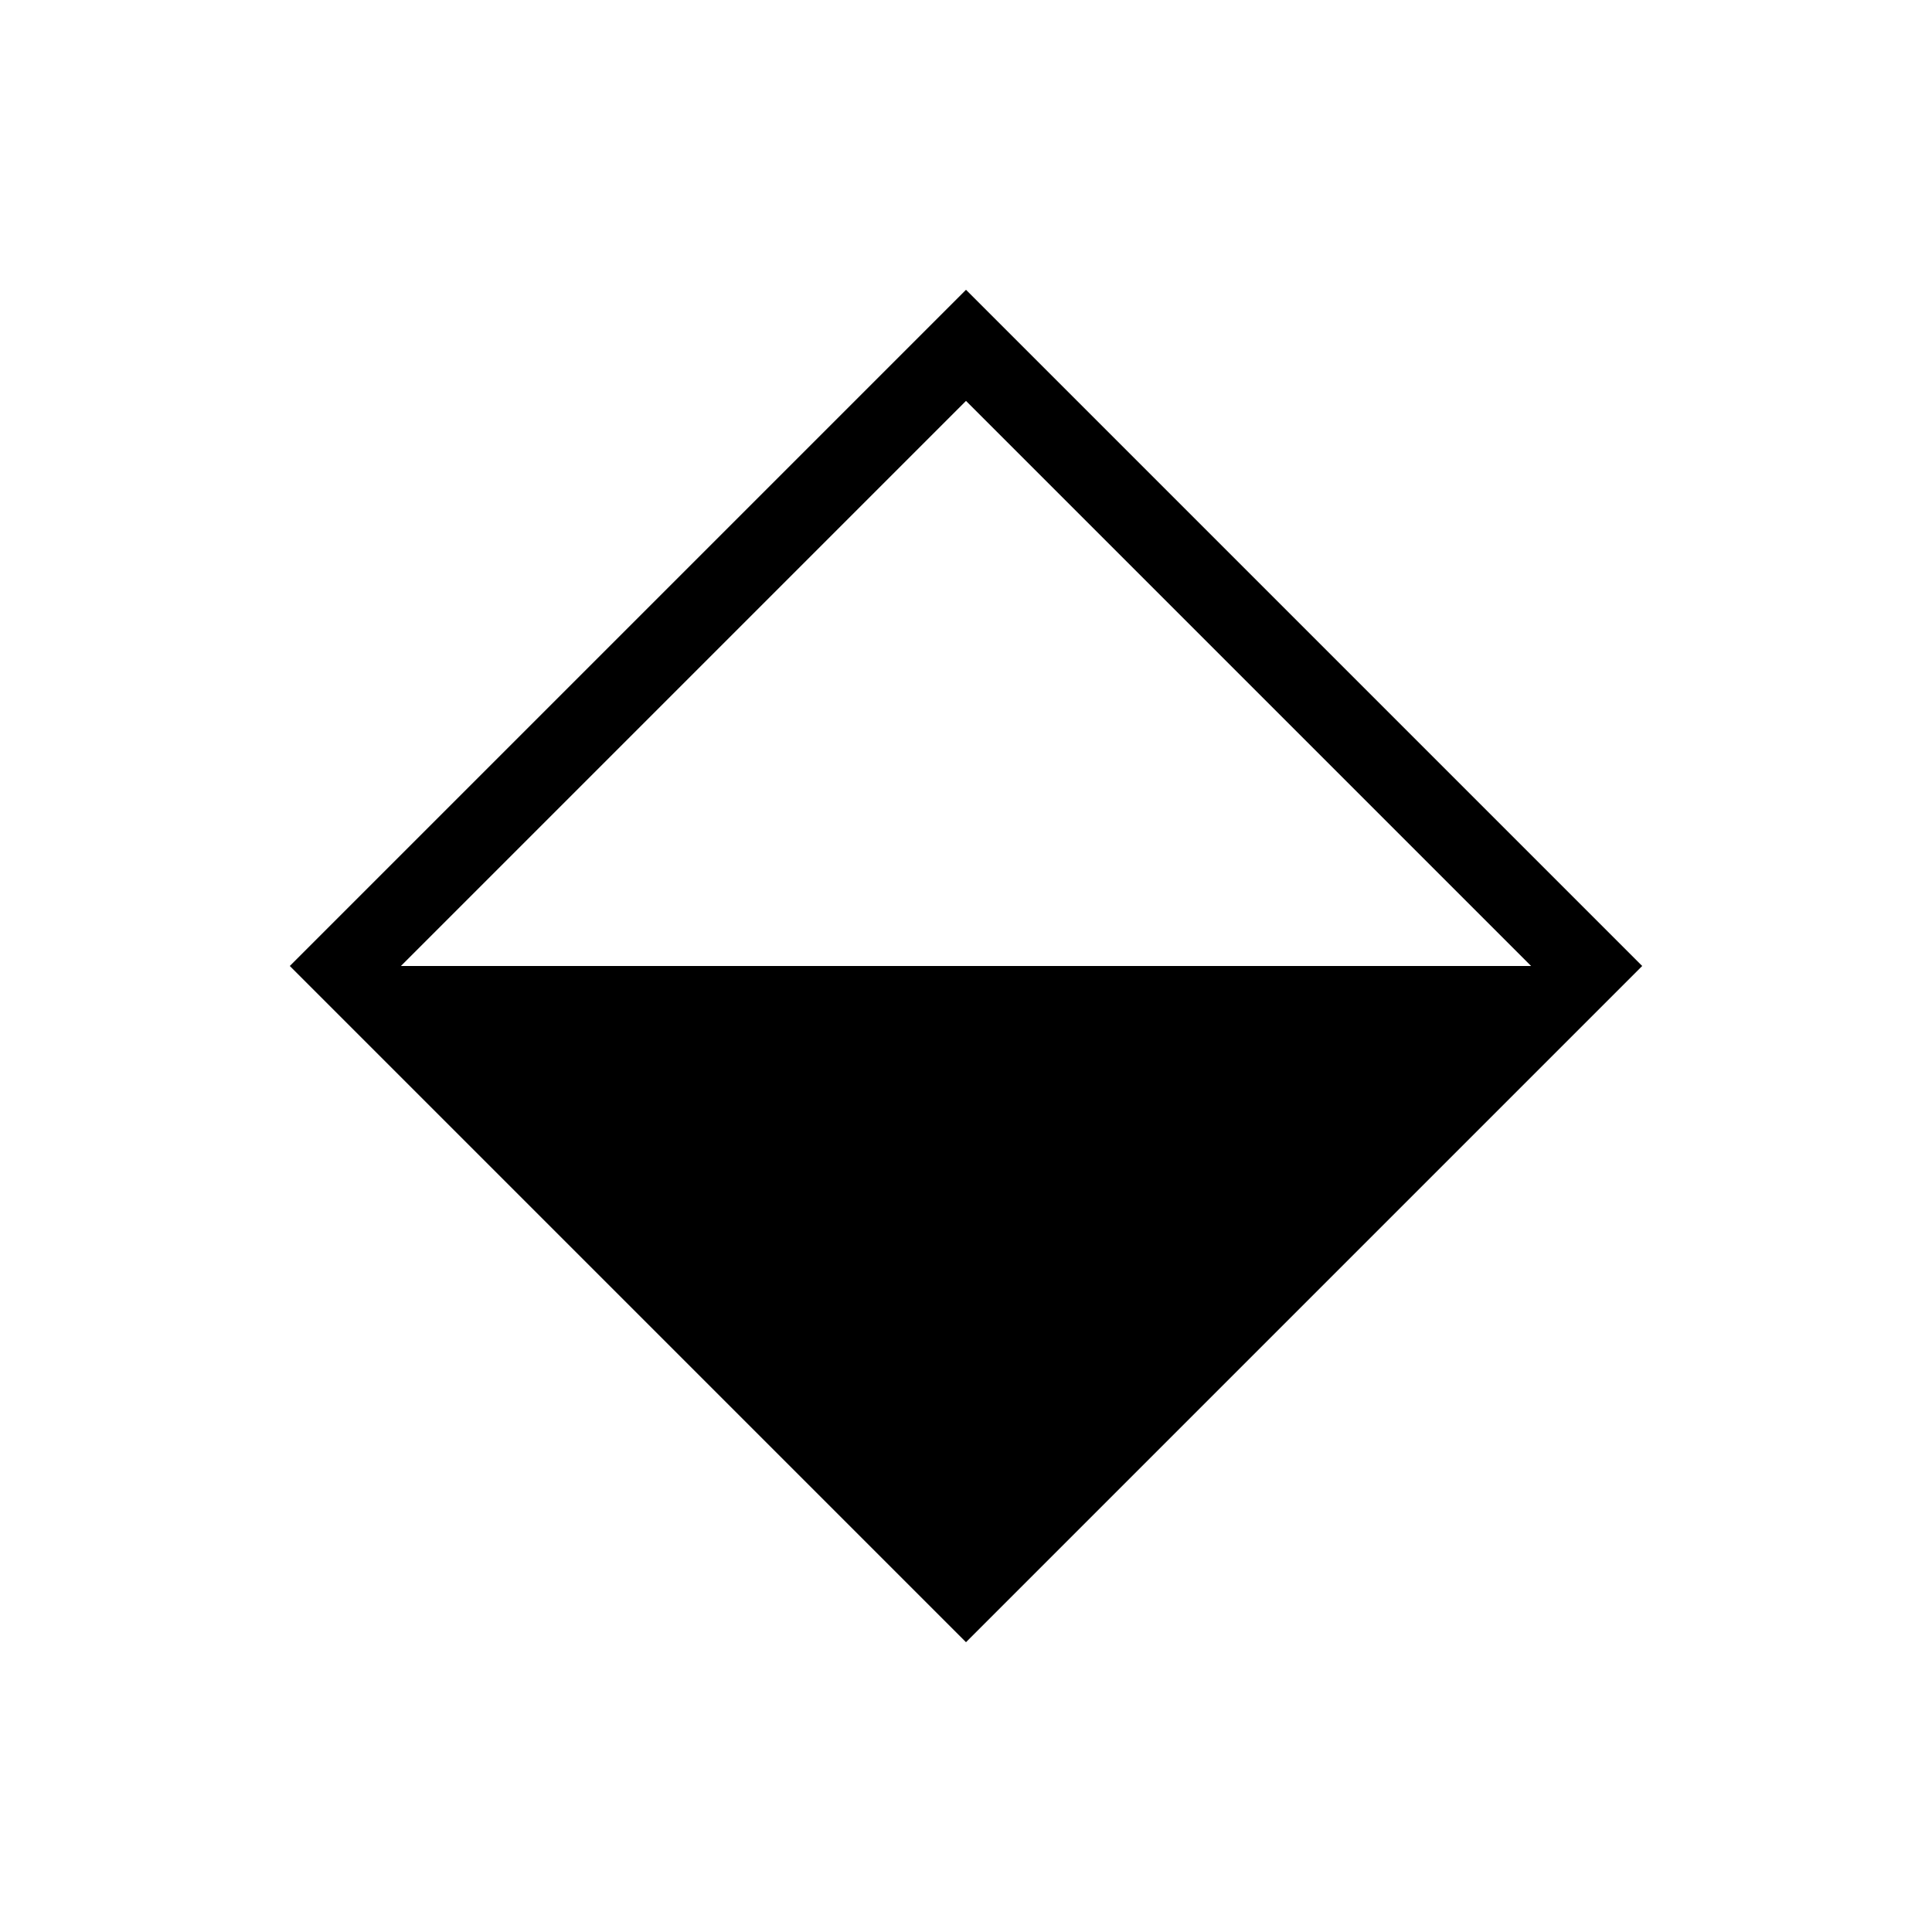
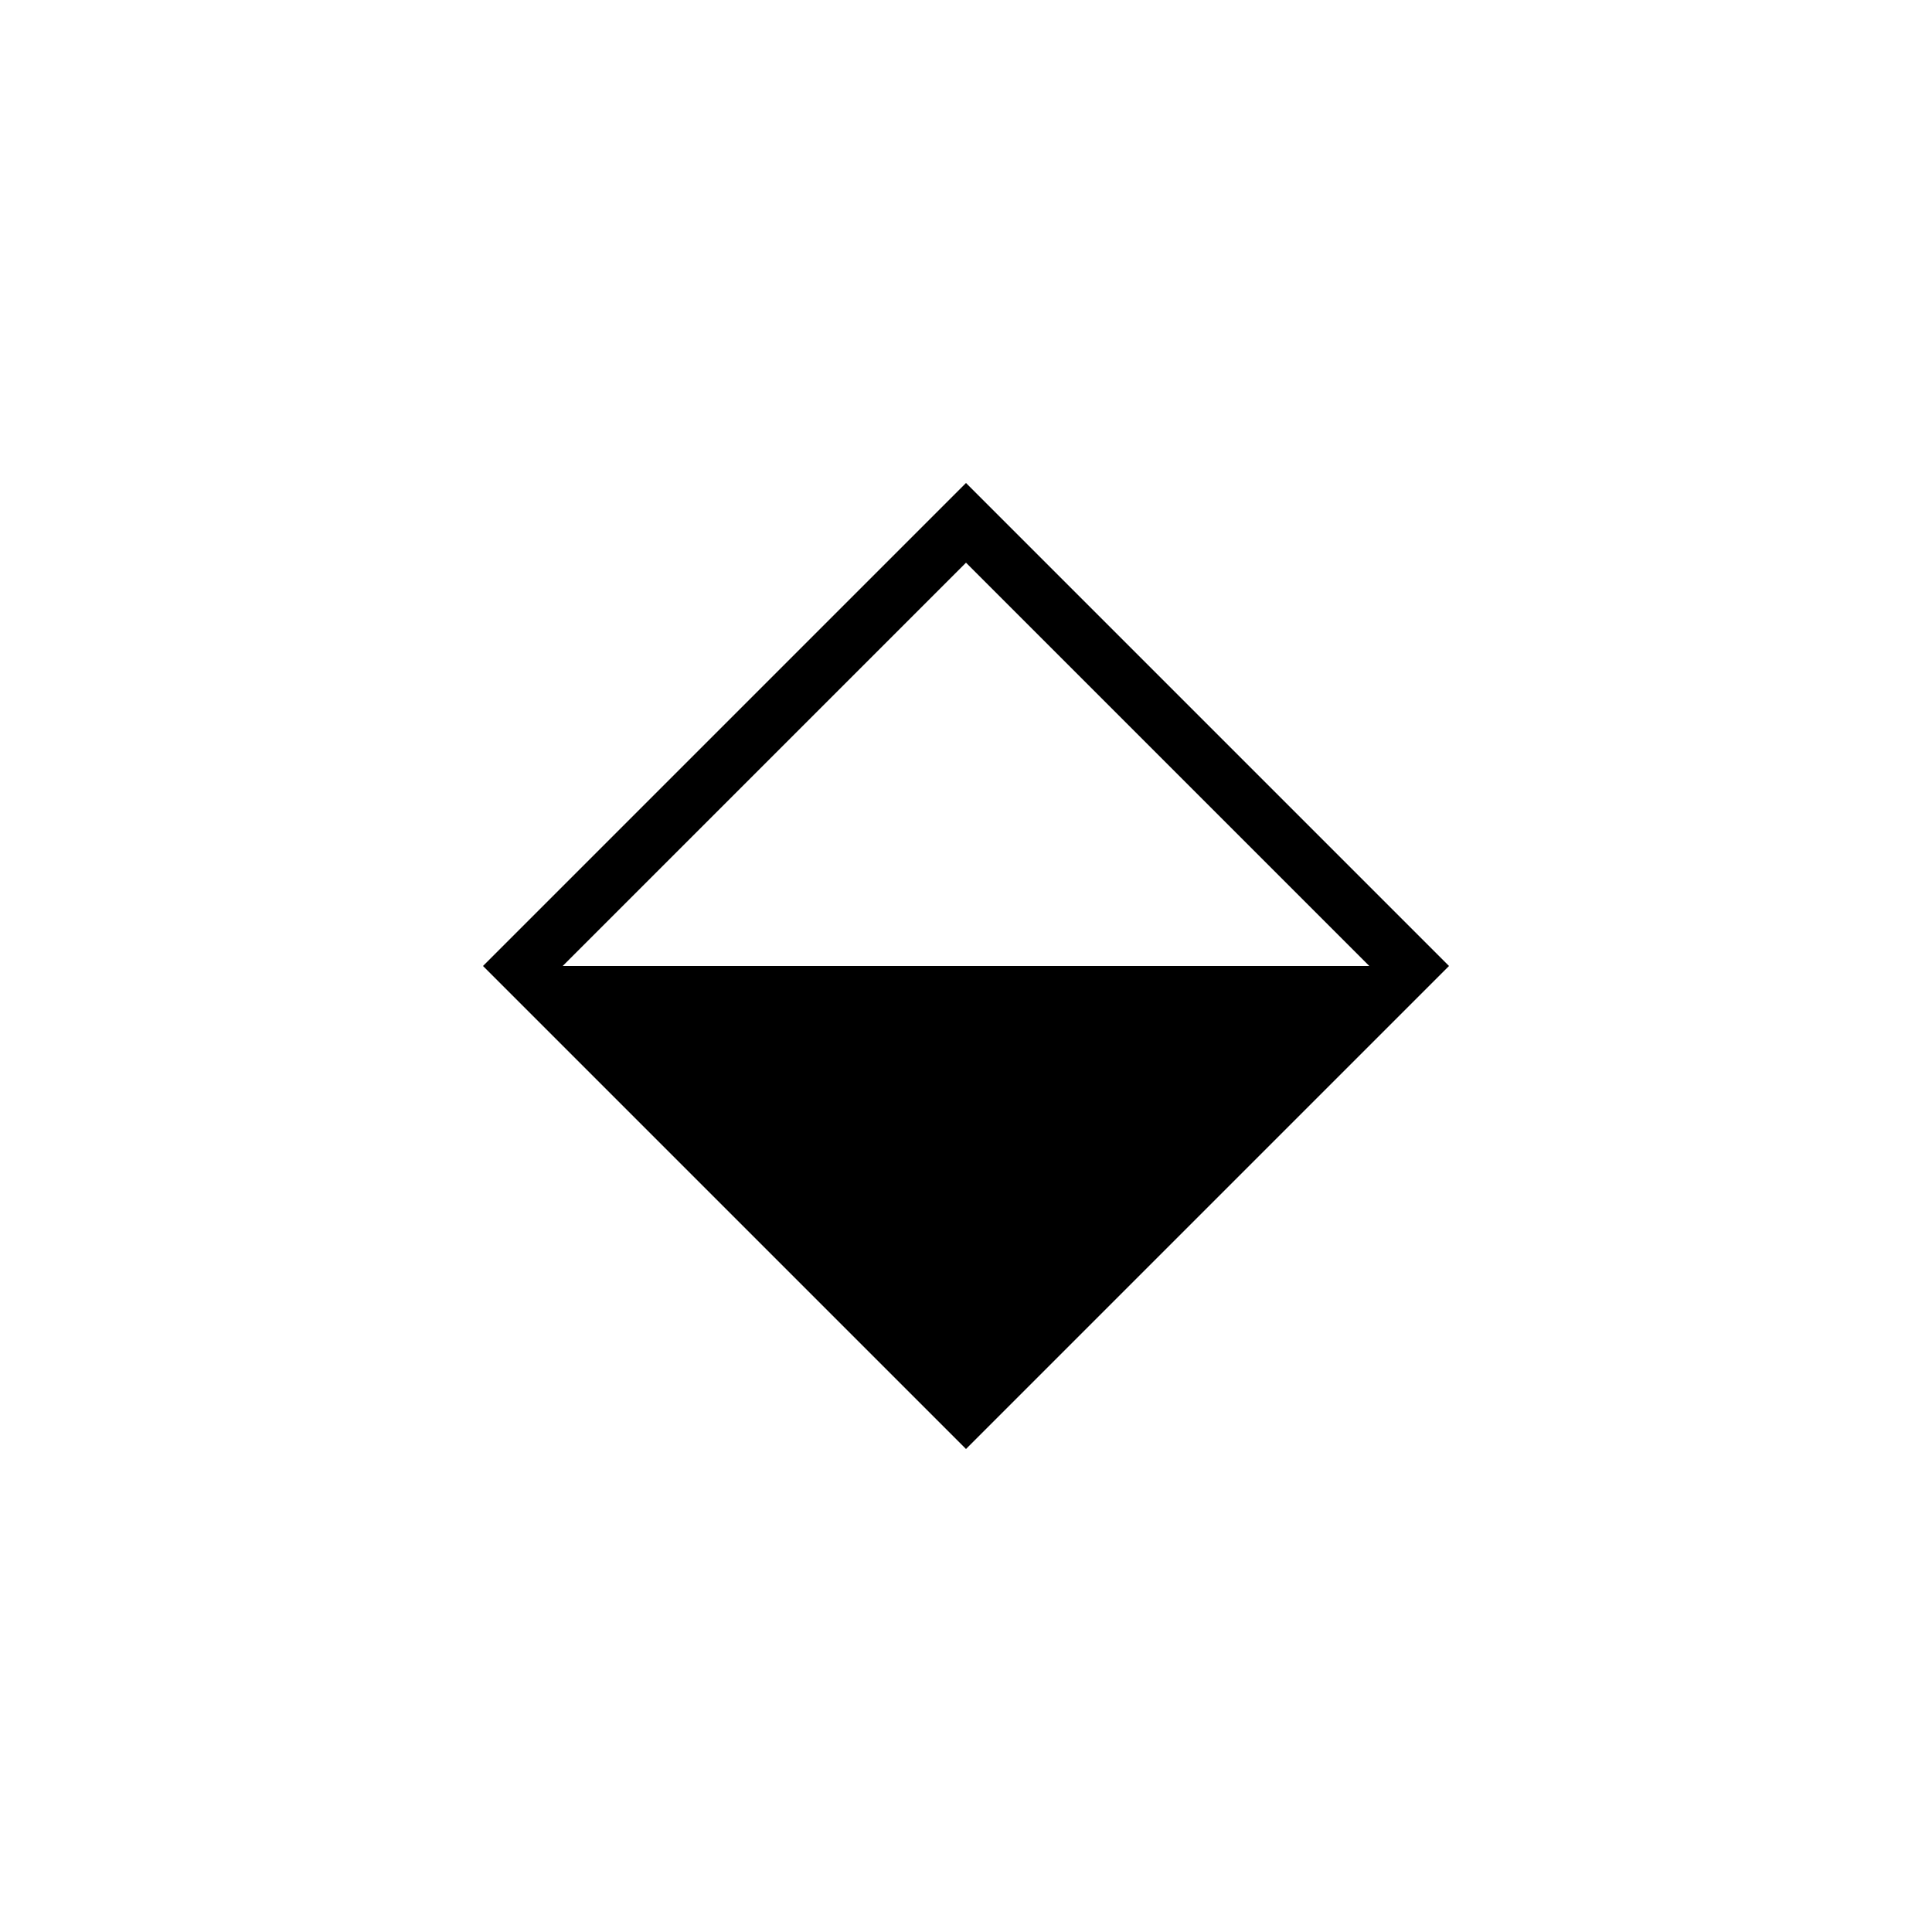
<svg xmlns="http://www.w3.org/2000/svg" version="1.1" id="Layer_5" x="0px" y="0px" viewBox="0 0 80 80" style="enable-background:new 0 0 80 80;" xml:space="preserve">
-   <path d="M40,12L12,40l28,28l28-28L40,12z M40,16.6L63.4,40H16.6L40,16.6z" />
+   <path d="M40,20L20,40l20,20l20-20L40,20z M40,23.3L56.7,40H23.3L40,23.3z" />
</svg>
